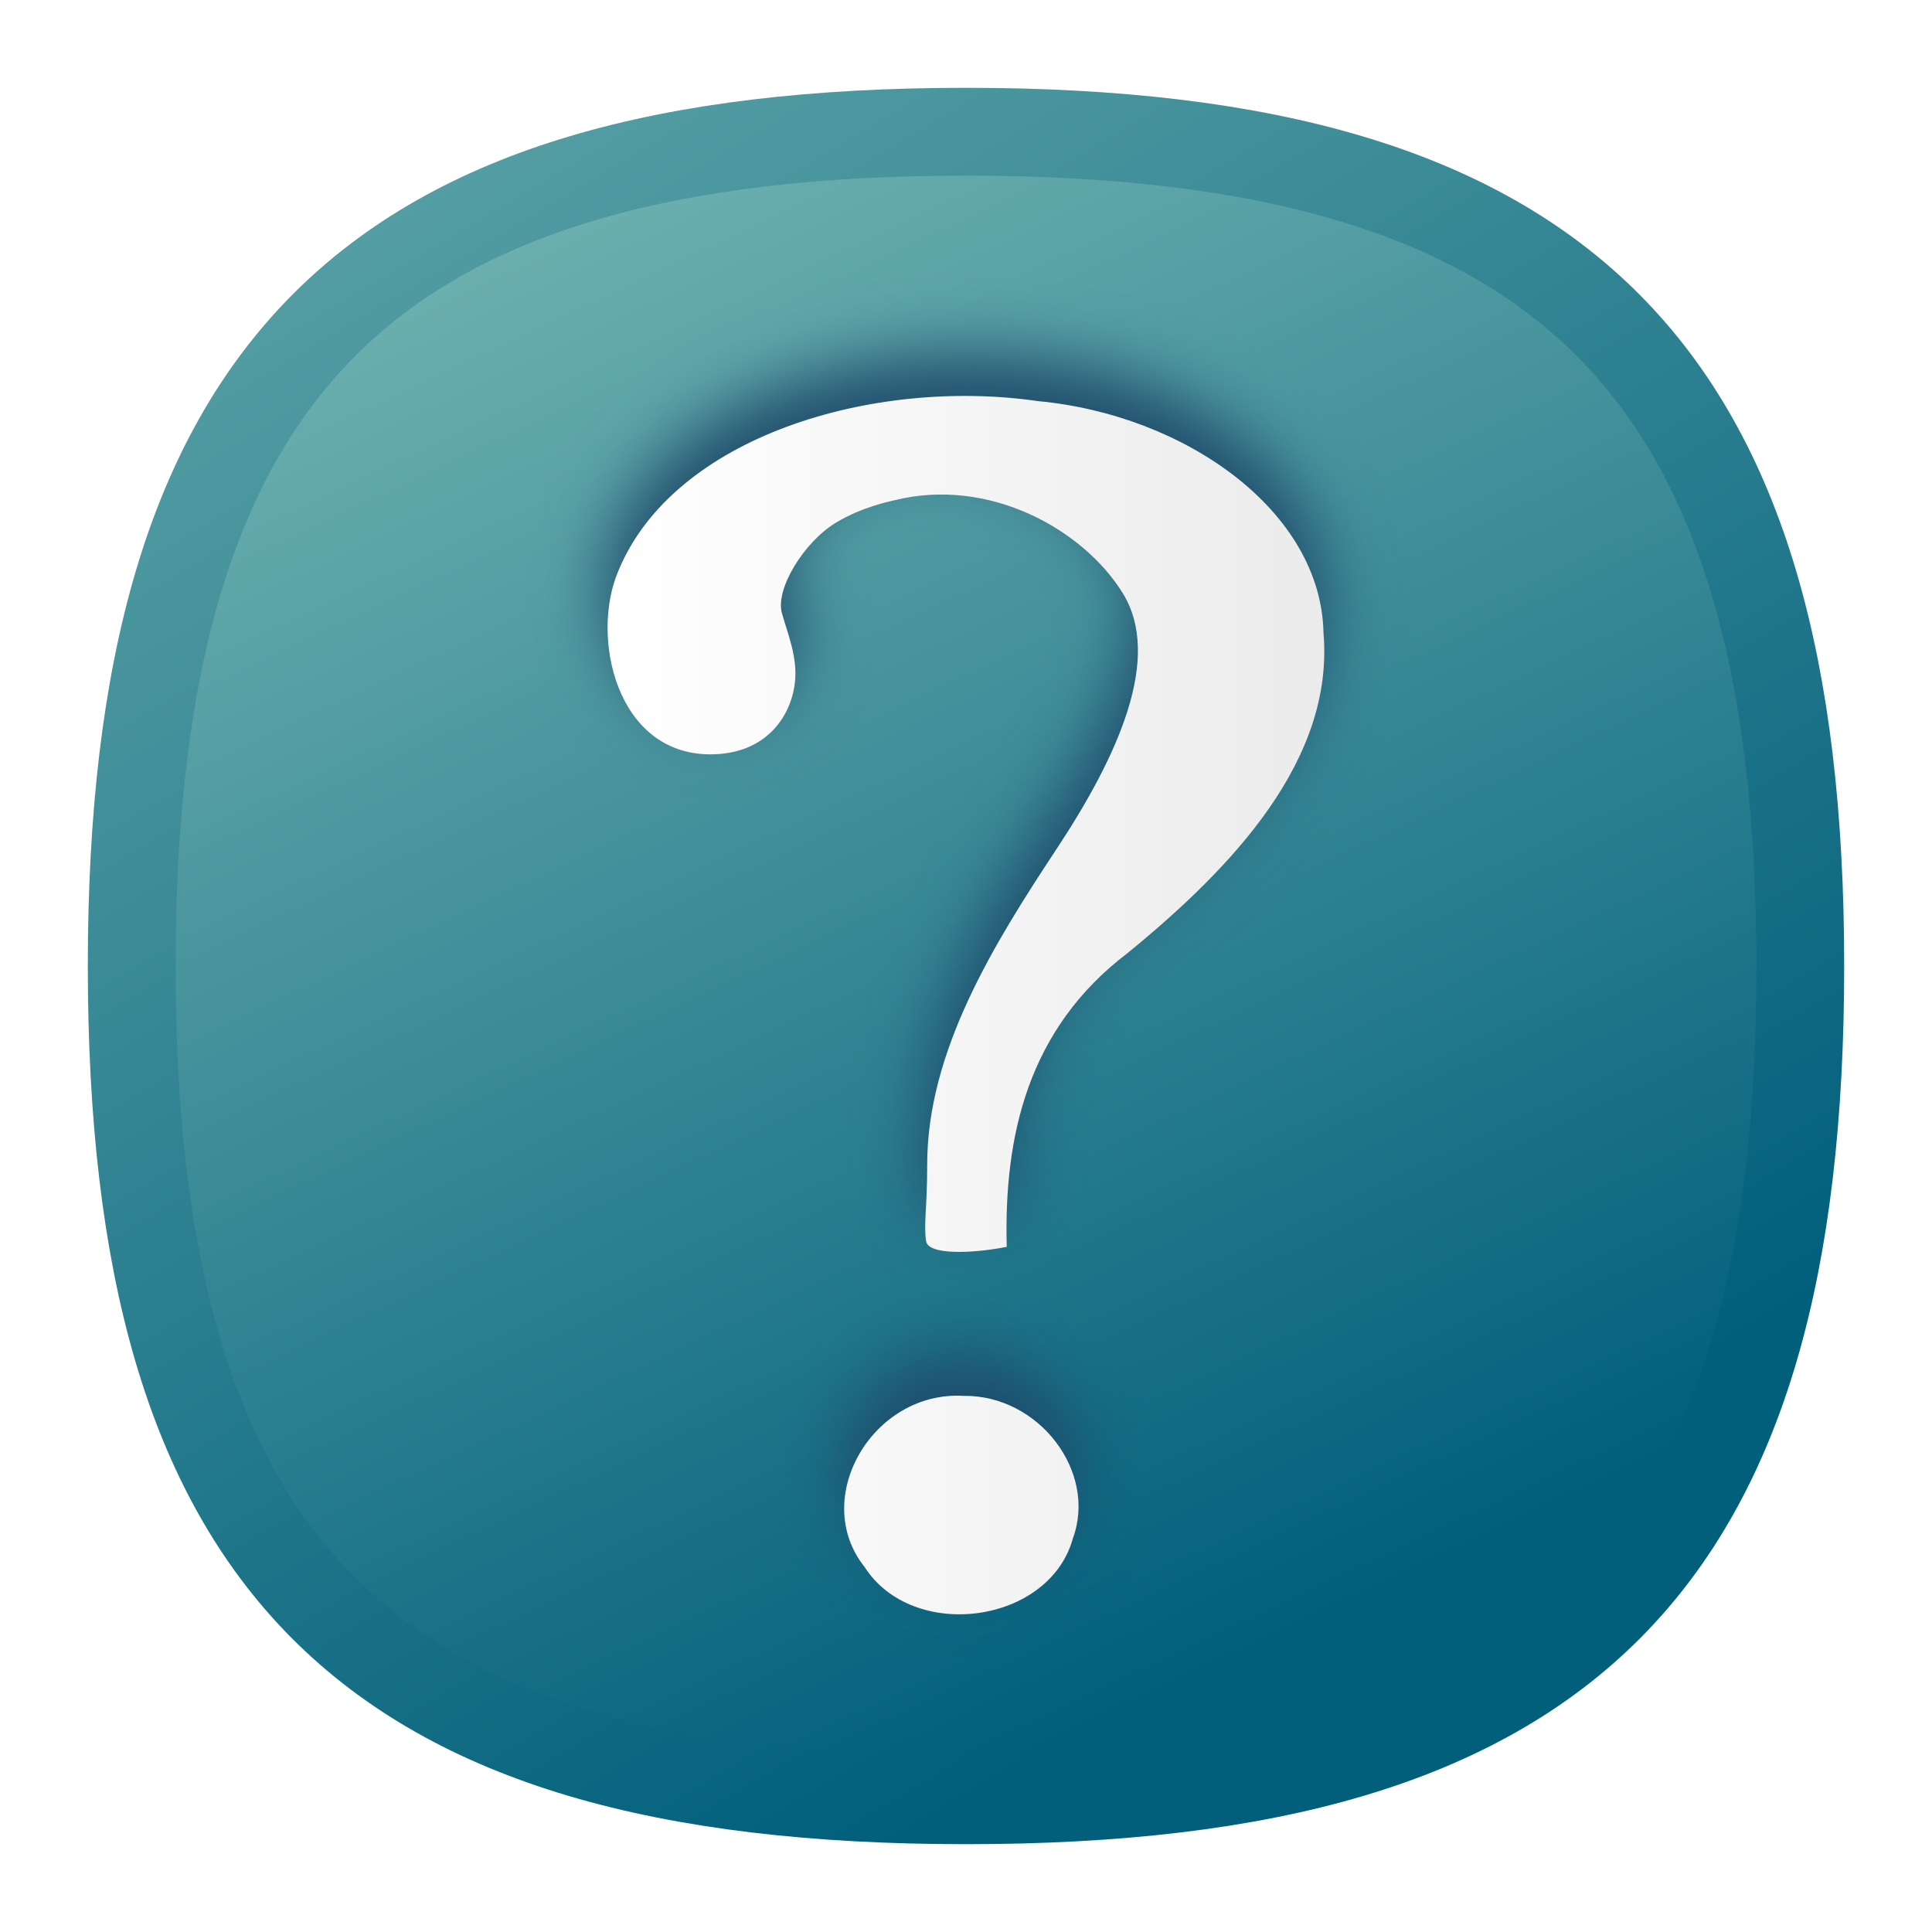
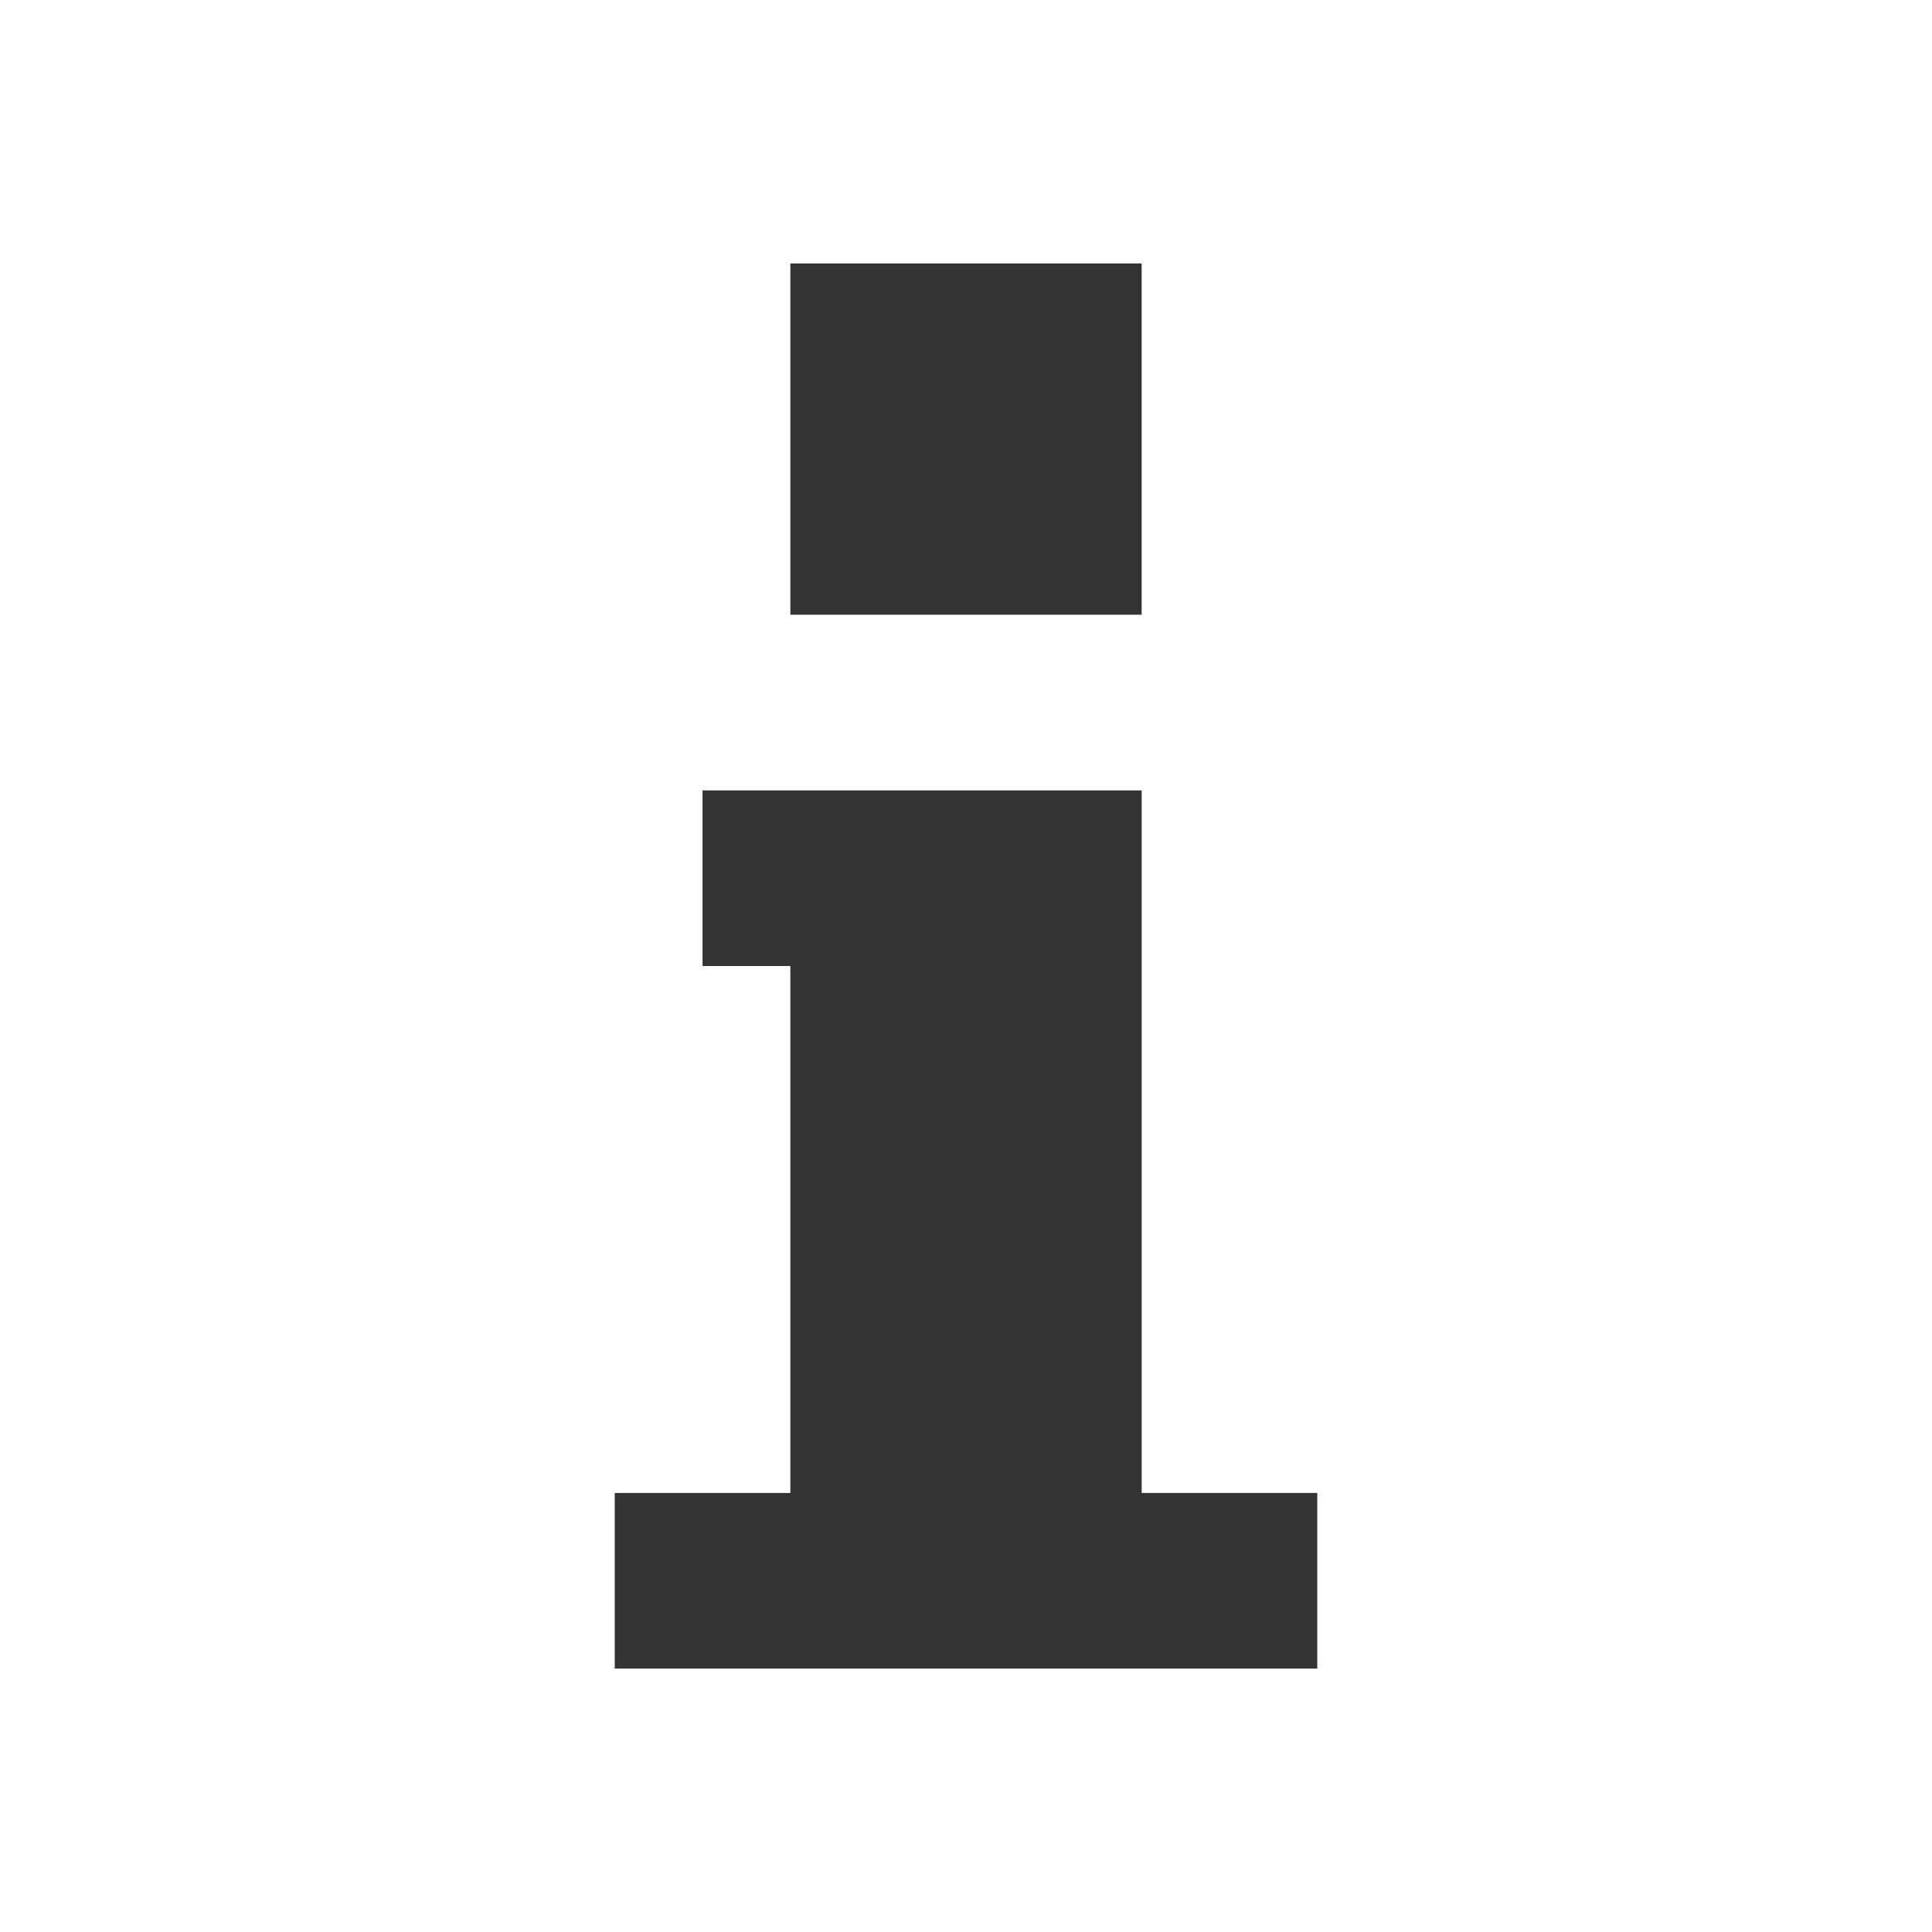
<svg xmlns="http://www.w3.org/2000/svg" xmlns:xlink="http://www.w3.org/1999/xlink" width="22" height="22" id="svg2" version="1.1">
  <defs id="defs4">
    <linearGradient id="linearGradient6201">
      <stop style="stop-color:#ffffff;stop-opacity:1;" offset="0" id="stop6203" />
      <stop style="stop-color:#ebebeb;stop-opacity:1;" offset="1" id="stop6205" />
    </linearGradient>
    <linearGradient id="linearGradient6193">
      <stop style="stop-color:#77b8b4;stop-opacity:1;" offset="0" id="stop6195" />
      <stop style="stop-color:#015f7c;stop-opacity:1;" offset="1" id="stop6197" />
    </linearGradient>
    <linearGradient id="linearGradient4083">
      <stop style="stop-color:#656565;stop-opacity:1;" offset="0" id="stop4085" />
      <stop style="stop-color:#ffffff;stop-opacity:1;" offset="1" id="stop4087" />
    </linearGradient>
    <linearGradient x1="63.397" y1="-12.489" gradientTransform="matrix(2.8014,0,0,2.8014,-142.25,43.835)" x2="63.397" gradientUnits="userSpaceOnUse" y2="5.468" id="linearGradient2499">
      <stop offset="0" style="stop-color:#fff" id="stop4875" />
      <stop offset="1" style="stop-color:#fff;stop-opacity:0" id="stop4877" />
    </linearGradient>
    <radialGradient r="20.397" gradientTransform="matrix(0,2.9914,-3.9485,0,47.755,-64.903)" cx="23.896" cy="3.99" gradientUnits="userSpaceOnUse" id="radialGradient2502">
      <stop offset="0" style="stop-color:#8badea" id="stop2778" />
      <stop offset=".262" style="stop-color:#6396cd" id="stop2780" />
      <stop offset=".661" style="stop-color:#3b7caf" id="stop2782" />
      <stop offset="1" style="stop-color:#194c70" id="stop2784" />
    </radialGradient>
    <linearGradient x1="18.379" y1="44.98" gradientTransform="matrix(1.2534,0,0,1.2534,1.9192,3.9192)" x2="18.379" gradientUnits="userSpaceOnUse" y2="3.082" id="linearGradient2504">
      <stop offset="0" style="stop-color:#1f4b6a" id="stop2788" />
      <stop offset="1" style="stop-color:#4083c2" id="stop2790" />
    </linearGradient>
    <radialGradient r="10.625" gradientTransform="matrix(2.9176,0,0,0.98823,-150.72,48.929)" cx="62.625" cy="4.625" gradientUnits="userSpaceOnUse" id="radialGradient2507">
      <stop offset="0" id="stop8840" />
      <stop offset="1" style="stop-opacity:0" id="stop8842" />
    </radialGradient>
-     <linearGradient xlink:href="#linearGradient6193" id="linearGradient6199" x1="19.445" y1="926.362" x2="74.706" y2="1043.362" gradientUnits="userSpaceOnUse" gradientTransform="matrix(0.155697,0,0,0.155697,1.035394,887.4772)" />
-     <linearGradient xlink:href="#linearGradient6193" id="linearGradient6243" x1="-15" y1="893.362" x2="74.706" y2="1043.362" gradientUnits="userSpaceOnUse" gradientTransform="matrix(0.155697,0,0,0.155697,1.035394,887.4772)" />
+     <linearGradient xlink:href="#linearGradient6193" id="linearGradient6199" x1="74.706" y1="914.372" x2="74.706" y2="1043.362" gradientUnits="userSpaceOnUse" gradientTransform="matrix(0.3706589,0,0,0.3732855,64.75857,657.4983)" />
+     <linearGradient xlink:href="#linearGradient6193" id="linearGradient6243" x1="74.706" y1="883.272" x2="74.706" y2="1043.362" gradientUnits="userSpaceOnUse" gradientTransform="matrix(0.3706589,0,0,0.3732855,64.75857,657.4983)" />
    <linearGradient x1="63.397" y1="-12.489" gradientTransform="matrix(2.8014,0,0,2.8014,-142.25,43.835)" x2="63.397" gradientUnits="userSpaceOnUse" y2="5.468" id="linearGradient3215">
      <stop offset="0" style="stop-color:#fff" id="stop4875-0" />
      <stop offset="1" style="stop-color:#fff;stop-opacity:0" id="stop4877-0" />
    </linearGradient>
    <radialGradient r="20.397" gradientTransform="matrix(0,2.9914,-3.9485,0,47.755,-64.903)" cx="23.896" cy="3.99" gradientUnits="userSpaceOnUse" id="radialGradient3218">
      <stop offset="0" style="stop-color:#8badea" id="stop2778-2" />
      <stop offset=".262" style="stop-color:#6396cd" id="stop2780-8" />
      <stop offset=".661" style="stop-color:#3b7caf" id="stop2782-1" />
      <stop offset="1" style="stop-color:#194c70" id="stop2784-2" />
    </radialGradient>
    <linearGradient x1="18.379" y1="44.98" gradientTransform="matrix(1.2534,0,0,1.2534,1.9192,3.9192)" x2="18.379" gradientUnits="userSpaceOnUse" y2="3.082" id="linearGradient3220">
      <stop offset="0" style="stop-color:#1f4b6a" id="stop2788-5" />
      <stop offset="1" style="stop-color:#4083c2" id="stop2790-5" />
    </linearGradient>
    <radialGradient r="10.625" gradientTransform="matrix(2.9176,0,0,0.98823,-150.72,48.929)" cx="62.625" cy="4.625" gradientUnits="userSpaceOnUse" id="radialGradient3223">
      <stop offset="0" id="stop8840-6" />
      <stop offset="1" style="stop-opacity:0" id="stop8842-0" />
    </radialGradient>
-     <linearGradient x1="63.397" y1="-12.489" gradientTransform="matrix(2.8014,0,0,2.8014,-142.25,43.835)" x2="63.397" gradientUnits="userSpaceOnUse" y2="5.468" id="linearGradient2492">
-       <stop offset="0" style="stop-color:#fff" id="stop4875-08" />
-       <stop offset="1" style="stop-color:#fff;stop-opacity:0" id="stop4877-5" />
+     <linearGradient xlink:href="#linearGradient3215" id="linearGradient4752" gradientUnits="userSpaceOnUse" gradientTransform="matrix(2.8014,0,0,2.8014,203.75,1186.196)" x1="63.397" y1="-12.489" x2="63.397" y2="5.468" />
+     <radialGradient xlink:href="#radialGradient3218" id="radialGradient4755" gradientUnits="userSpaceOnUse" gradientTransform="matrix(0,2.9914,-3.9485,0,393.755,1077.458)" cx="23.896" cy="3.99" r="20.397" />
+     <linearGradient xlink:href="#linearGradient3220" id="linearGradient4757" gradientUnits="userSpaceOnUse" gradientTransform="matrix(1.2534,0,0,1.2534,347.9192,1146.281)" x1="18.379" y1="44.98" x2="18.379" y2="3.082" />
+     <radialGradient xlink:href="#radialGradient3223" id="radialGradient4760" gradientUnits="userSpaceOnUse" gradientTransform="matrix(2.9176,0,0,0.98823,195.28,1191.29)" cx="62.625" cy="4.625" r="10.625" />
+     <linearGradient xlink:href="#linearGradient6201" id="linearGradient5585" x1="51.555" y1="988.362" x2="76.445" y2="988.362" gradientUnits="userSpaceOnUse" gradientTransform="matrix(0.3706589,0,0,0.3732855,64.75857,657.4983)" />
+     <linearGradient xlink:href="#linearGradient4481" id="linearGradient4479" x1="68" y1="1053.366" x2="69.061" y2="904.063" gradientUnits="userSpaceOnUse" gradientTransform="matrix(0.9914545,0,0,0.9844462,0.5469112,15.3726)" />
+     <linearGradient id="linearGradient4481">
+       <stop id="stop4483" style="stop-color:#000000;stop-opacity:1;" offset="0" />
+       <stop id="stop4485" style="stop-color:#606060;stop-opacity:0;" offset="1" />
    </linearGradient>
-     <radialGradient r="20.397" gradientTransform="matrix(0,2.9914,-3.9485,0,47.755,-64.903)" cx="23.896" cy="3.99" gradientUnits="userSpaceOnUse" id="radialGradient2495">
-       <stop offset="0" style="stop-color:#8badea" id="stop2778-7" />
-       <stop offset=".262" style="stop-color:#6396cd" id="stop2780-82" />
-       <stop offset=".661" style="stop-color:#3b7caf" id="stop2782-2" />
-       <stop offset="1" style="stop-color:#194c70" id="stop2784-7" />
-     </radialGradient>
-     <linearGradient x1="18.379" y1="44.98" gradientTransform="matrix(1.2534,0,0,1.2534,1.9192,3.9192)" x2="18.379" gradientUnits="userSpaceOnUse" y2="3.082" id="linearGradient2497">
-       <stop offset="0" style="stop-color:#1f4b6a" id="stop2788-8" />
-       <stop offset="1" style="stop-color:#4083c2" id="stop2790-6" />
+     <linearGradient xlink:href="#linearGradient5901" id="linearGradient5907" x1="32.125" y1="966.862" x2="32.125" y2="1051.877" gradientUnits="userSpaceOnUse" gradientTransform="matrix(0.7091886,0,0,0.7233733,65.64541,288.2251)" />
+     <linearGradient id="linearGradient5901">
+       <stop style="stop-color:#ffffff;stop-opacity:1;" offset="0" id="stop5903" />
+       <stop style="stop-color:#ffffff;stop-opacity:0;" offset="1" id="stop5905" />
    </linearGradient>
-     <radialGradient r="10.625" gradientTransform="matrix(2.9176,0,0,0.98823,-150.72,48.929)" cx="62.625" cy="4.625" gradientUnits="userSpaceOnUse" id="radialGradient2500">
-       <stop offset="0" id="stop8840-4" />
-       <stop offset="1" style="stop-opacity:0" id="stop8842-1" />
-     </radialGradient>
-     <linearGradient xlink:href="#linearGradient2492" id="linearGradient5864" gradientUnits="userSpaceOnUse" gradientTransform="matrix(2.8014,0,0,2.8014,-334.798,1028.6)" x1="63.397" y1="-12.489" x2="63.397" y2="5.468" />
-     <radialGradient xlink:href="#radialGradient2495" id="radialGradient5867" gradientUnits="userSpaceOnUse" gradientTransform="matrix(0,2.9914,-3.9485,0,-144.7929,919.8615)" cx="23.896" cy="3.99" r="20.397" />
-     <linearGradient xlink:href="#linearGradient2497" id="linearGradient5869" gradientUnits="userSpaceOnUse" gradientTransform="matrix(1.2534,0,0,1.2534,-190.6287,988.6837)" x1="18.379" y1="44.98" x2="18.379" y2="3.082" />
-     <radialGradient xlink:href="#radialGradient2500" id="radialGradient5872" gradientUnits="userSpaceOnUse" gradientTransform="matrix(2.9176,0,0,0.98823,-343.2679,1033.694)" cx="62.625" cy="4.625" r="10.625" />
-     <filter id="filter5931" x="-0.113" width="1.227" y="-0.067" height="1.133" color-interpolation-filters="sRGB">
-       <feGaussianBlur stdDeviation="1.728" id="feGaussianBlur5933" />
-     </filter>
-     <linearGradient xlink:href="#linearGradient6201" id="linearGradient5941" x1="45.714" y1="988.362" x2="82.286" y2="988.362" gradientUnits="userSpaceOnUse" gradientTransform="matrix(0.2231455,0,0,0.2231455,-3.281312,821.2599)" />
+     <linearGradient y2="904.063" x2="69.061" y1="1053.366" x1="68" gradientTransform="matrix(0.3645988,0,0,0.364587,65.14642,666.0956)" gradientUnits="userSpaceOnUse" id="linearGradient3266" xlink:href="#linearGradient4481" />
+     <linearGradient xlink:href="#linearGradient6201-1" id="linearGradient5585-3" x1="51.555" y1="988.362" x2="76.445" y2="988.362" gradientUnits="userSpaceOnUse" gradientTransform="matrix(0.3706589,0,0,0.3732855,64.75857,657.4983)" />
+     <linearGradient id="linearGradient6201-1">
+       <stop style="stop-color:#ffffff;stop-opacity:1;" offset="0" id="stop6203-3" />
+       <stop style="stop-color:#ebebeb;stop-opacity:1;" offset="1" id="stop6205-0" />
+     </linearGradient>
  </defs>
  <g id="layer1" transform="translate(0,-1030.362)">
-     <path style="fill:url(#linearGradient6199);fill-opacity:1;stroke:url(#linearGradient6243);stroke-width:1;stroke-linecap:butt;stroke-linejoin:miter;stroke-miterlimit:4;stroke-opacity:1;stroke-dasharray:none" d="m 1.5,1041.362 c 0,-6.794 2.673,-9.5 9.5,-9.5 6.827,0 9.5,2.706 9.5,9.5 0,6.794 -2.629,9.5 -9.5,9.5 -6.871,0 -9.5,-2.706 -9.5,-9.5 z" id="path4073" />
-     <path id="path2502-2" style="fill:#1f4b6b;filter:url(#filter5931)" d="m 66.081,998.709 c -0.152,-5.639 1.057,-11.116 6.151,-14.994 5.38,-4.385 10.562,-9.874 10.013,-16.342 -0.119,-6.239 -7.067,-11.129 -14.554,-11.831 -8.421,-1.221 -18.611,1.797 -21.433,8.677 -1.432,3.346 -0.104,9.349 4.699,9.349 2.809,0 4.1,-1.898 4.312,-3.635 0.159,-1.313 -0.357,-2.487 -0.66,-3.571 -0.347,-1.238 1.134,-3.635 2.747,-4.612 1.349,-0.816 2.759,-1.09 2.968,-1.141 4.84,-1.218 9.668,1.472 11.681,4.743 2.013,3.273 -0.203,8.236 -3.39,13.063 -3.185,4.827 -6.605,10.309 -6.592,16.133 0,2.216 -0.188,2.97 -0.055,3.867 0.108,0.717 2.375,0.629 4.112,0.293 z m -2.209,7.592 c -4.63,-0.263 -7.834,5.228 -5.052,8.724 2.483,3.864 9.446,2.909 10.64,-1.465 1.24,-3.399 -1.746,-7.316 -5.588,-7.26 z" transform="matrix(0.2231455,0,0,0.2231455,-3.281312,821.2599)" />
-     <path id="path3298-1" style="fill:url(#linearGradient5941);fill-opacity:1" d="m 11.464,1044.563 c -0.034,-1.258 0.236,-2.481 1.373,-3.346 1.2,-0.979 2.357,-2.203 2.234,-3.647 -0.027,-1.392 -1.577,-2.483 -3.248,-2.64 -1.879,-0.273 -4.153,0.401 -4.783,1.936 -0.319,0.747 -0.023,2.086 1.049,2.086 0.627,0 0.915,-0.423 0.962,-0.811 0.035,-0.293 -0.08,-0.555 -0.147,-0.797 -0.078,-0.276 0.253,-0.811 0.613,-1.029 0.301,-0.182 0.616,-0.243 0.662,-0.255 1.08,-0.272 2.157,0.329 2.607,1.058 0.449,0.73 -0.045,1.838 -0.757,2.915 -0.711,1.077 -1.474,2.301 -1.471,3.6 0,0.494 -0.042,0.662 -0.012,0.863 0.024,0.16 0.53,0.141 0.918,0.064 z m -0.493,1.694 c -1.033,-0.059 -1.748,1.166 -1.127,1.947 0.554,0.862 2.108,0.649 2.374,-0.327 0.277,-0.758 -0.39,-1.632 -1.247,-1.62 z" />
+     <g id="g3831" transform="matrix(0.9,0,0,0.9,-11.8,116.4442)">
+       <path id="path3056" d="m 22,1025.465 0,2.222 1.111,0 0,6.667 -2.222,0 0,2.222 8.889,0 0,-2.222 -2.222,0 0,-8.889 -4.444,0 z" style="opacity:0.8;fill:#000000;fill-opacity:1;stroke:none" />
+     </g>
+     <path style="opacity:0.8;fill:#000000;fill-opacity:1;stroke:none" d="m 9,1037.362 0,-4 4,0 0,4 z" id="path3063" />
  </g>
</svg>
